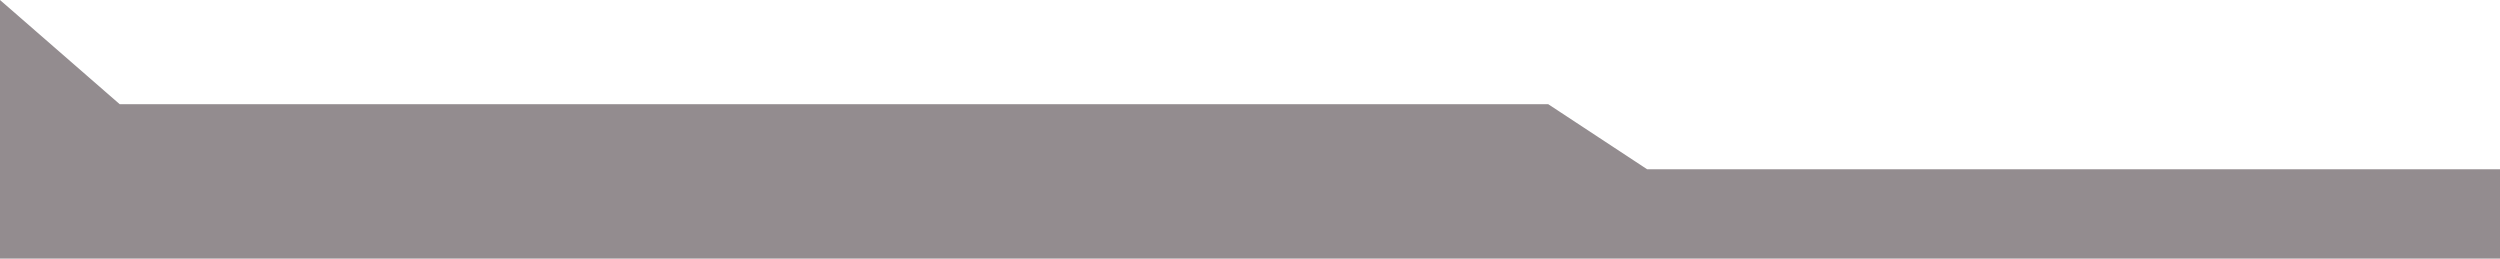
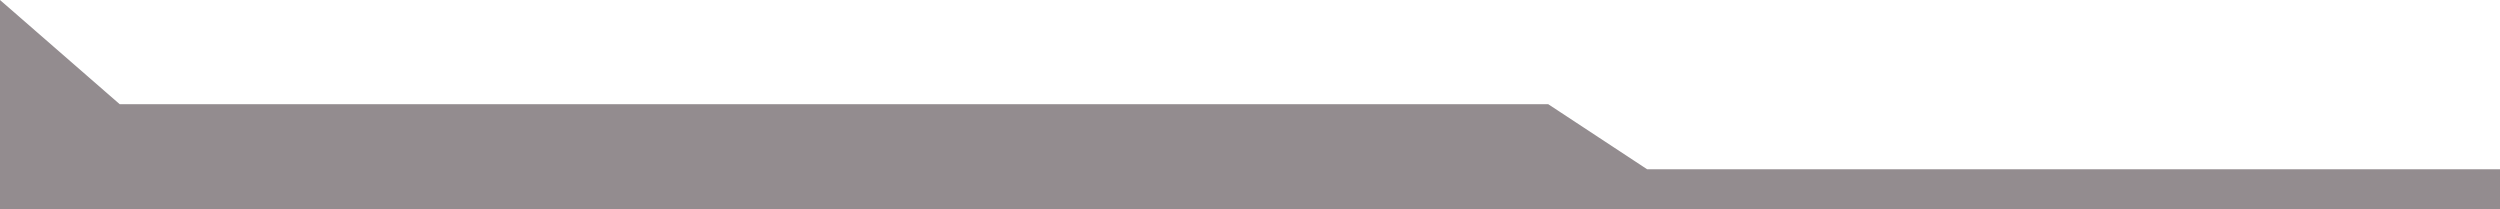
- <svg xmlns="http://www.w3.org/2000/svg" viewBox="0 0 1920 198.61">
-   <defs>
-     <style>.cls-1{fill:#938c8f;}</style>
-   </defs>
-   <g id="Слой_2" data-name="Слой 2">
-     <g id="Слой_1-2" data-name="Слой 1">
-       <polygon class="cls-1" points="1920 198.61 1920 130 1265 130 1189 80 91.9 80 0 0 0 198.61 1920 198.61" />
+ <svg xmlns="http://www.w3.org/2000/svg" width="1920" height="160">
+   <g>
+     <g fill="#938c8f">
+       <polygon points="1920 198.61 1920 130 1265 130 1189 80 91.9 80 0 0 0 198.61 1920 198.61" />
    </g>
  </g>
</svg>
